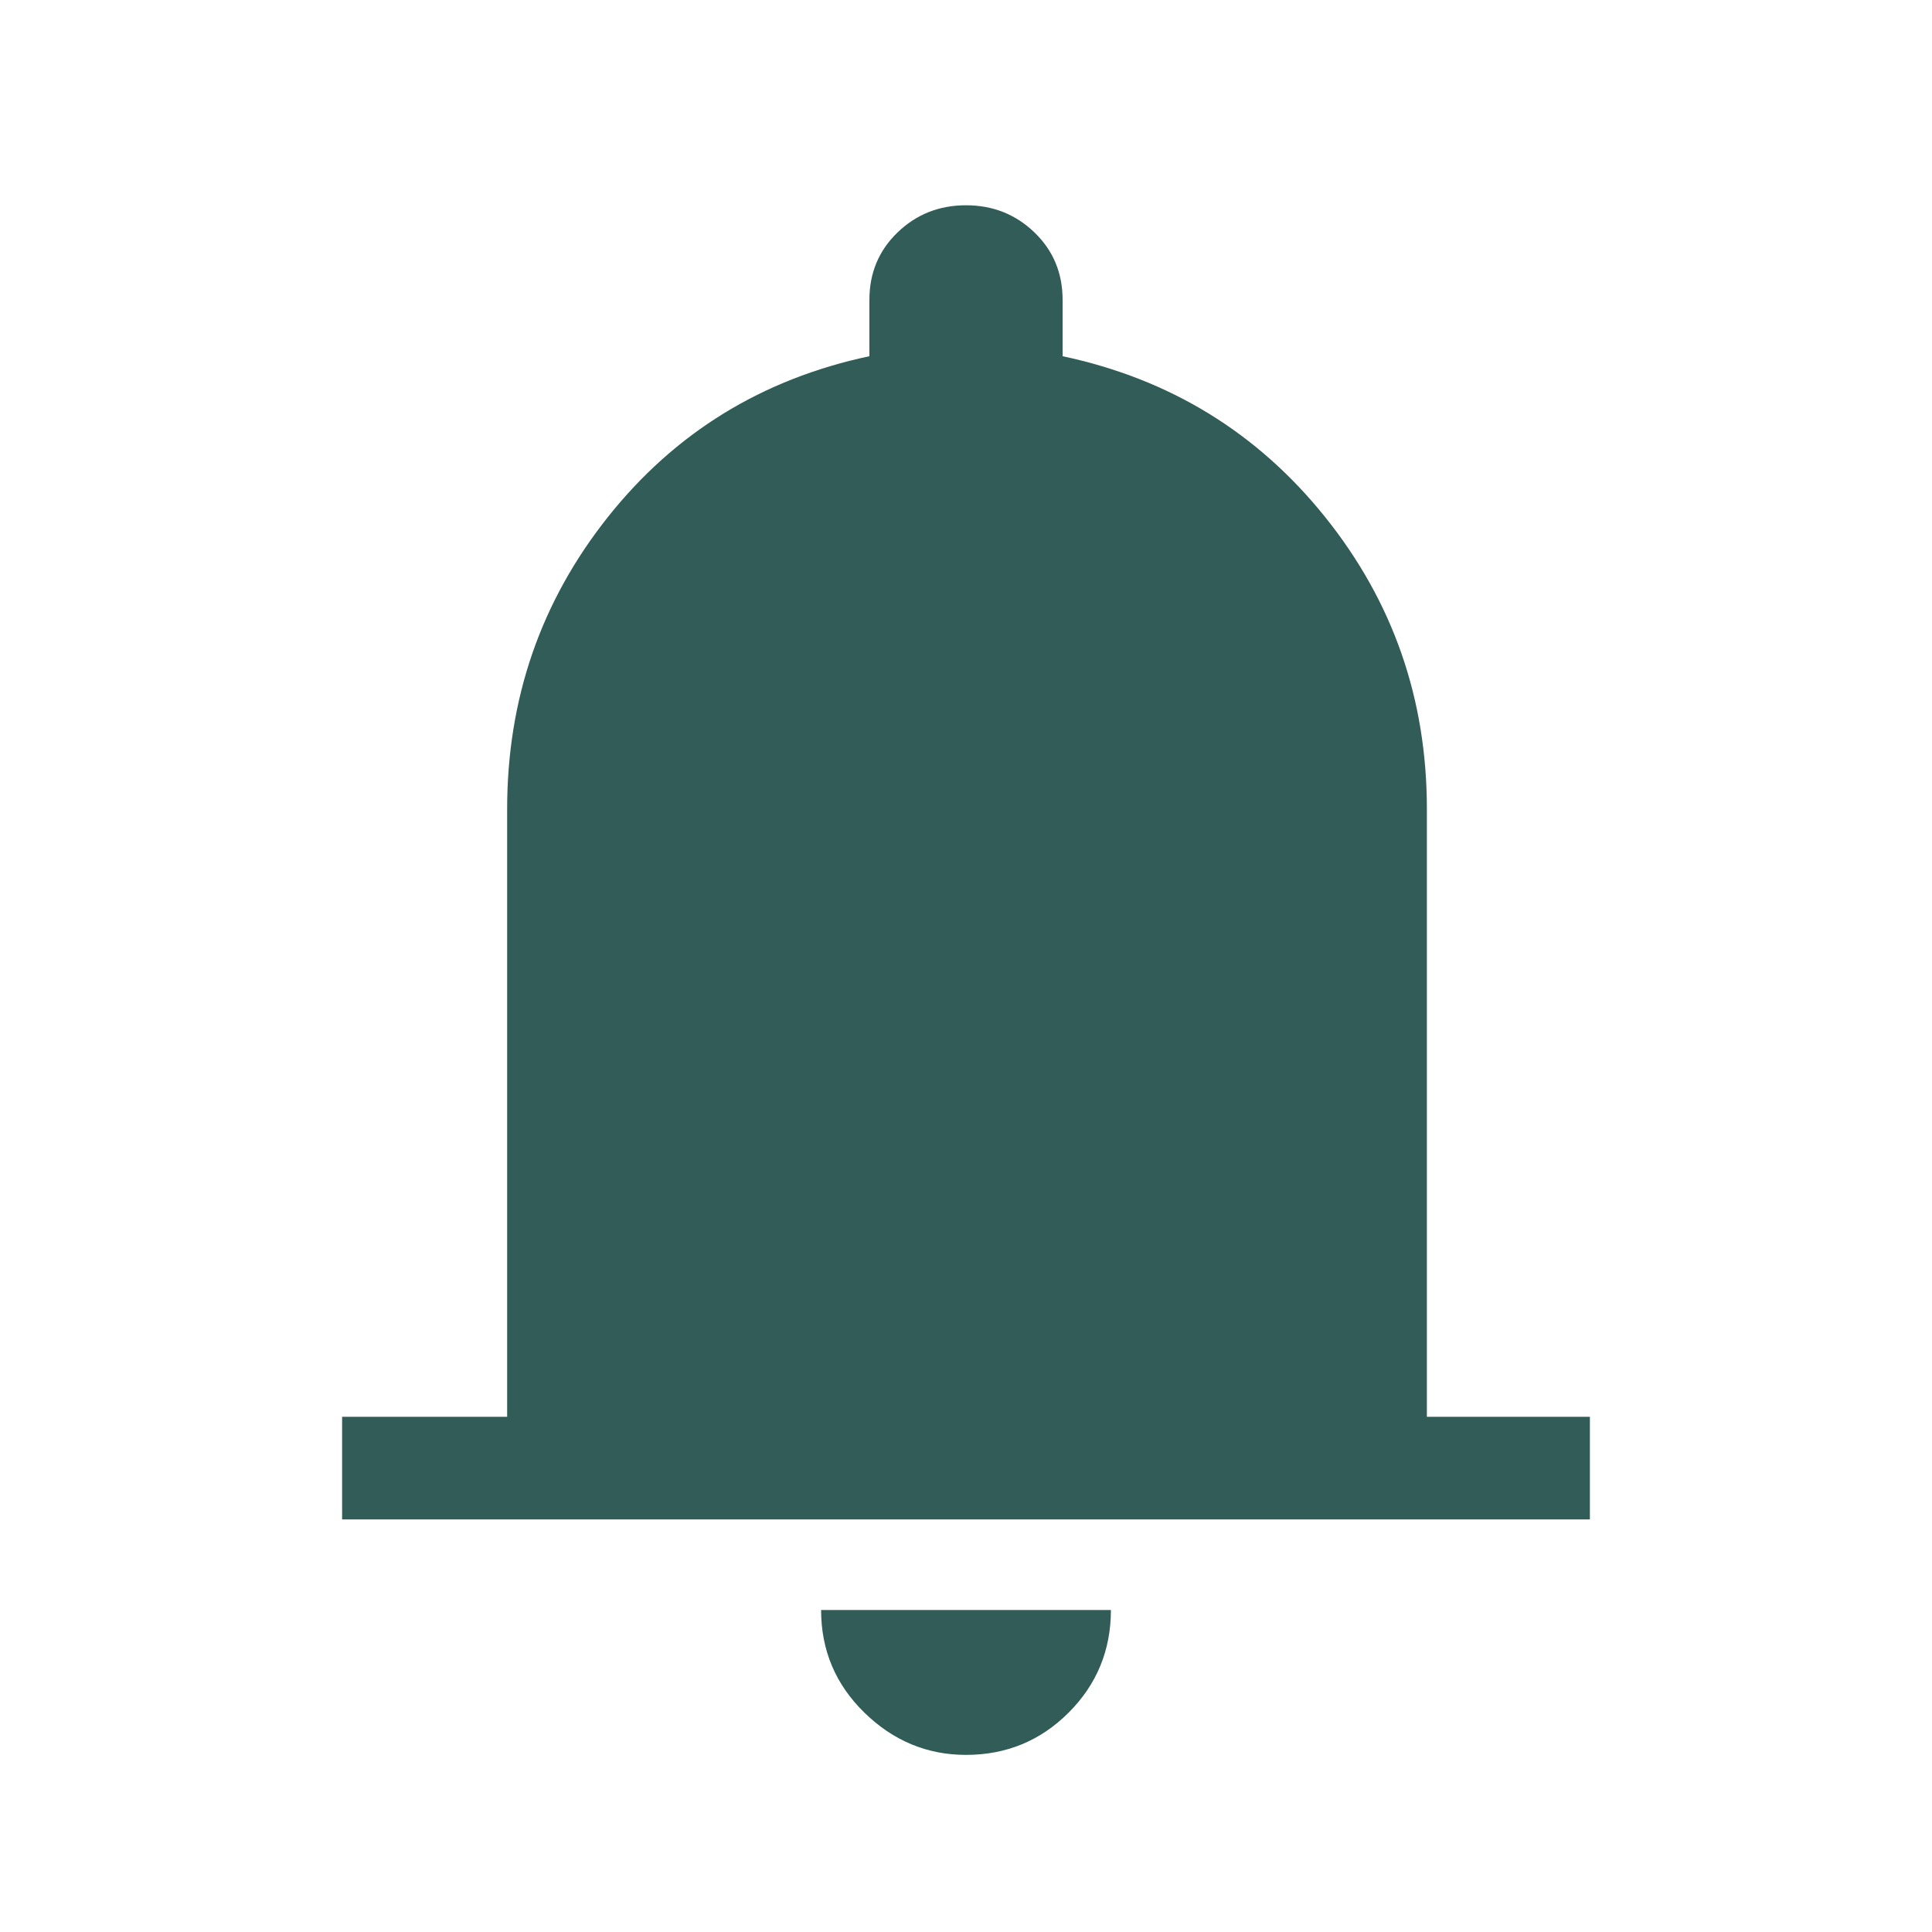
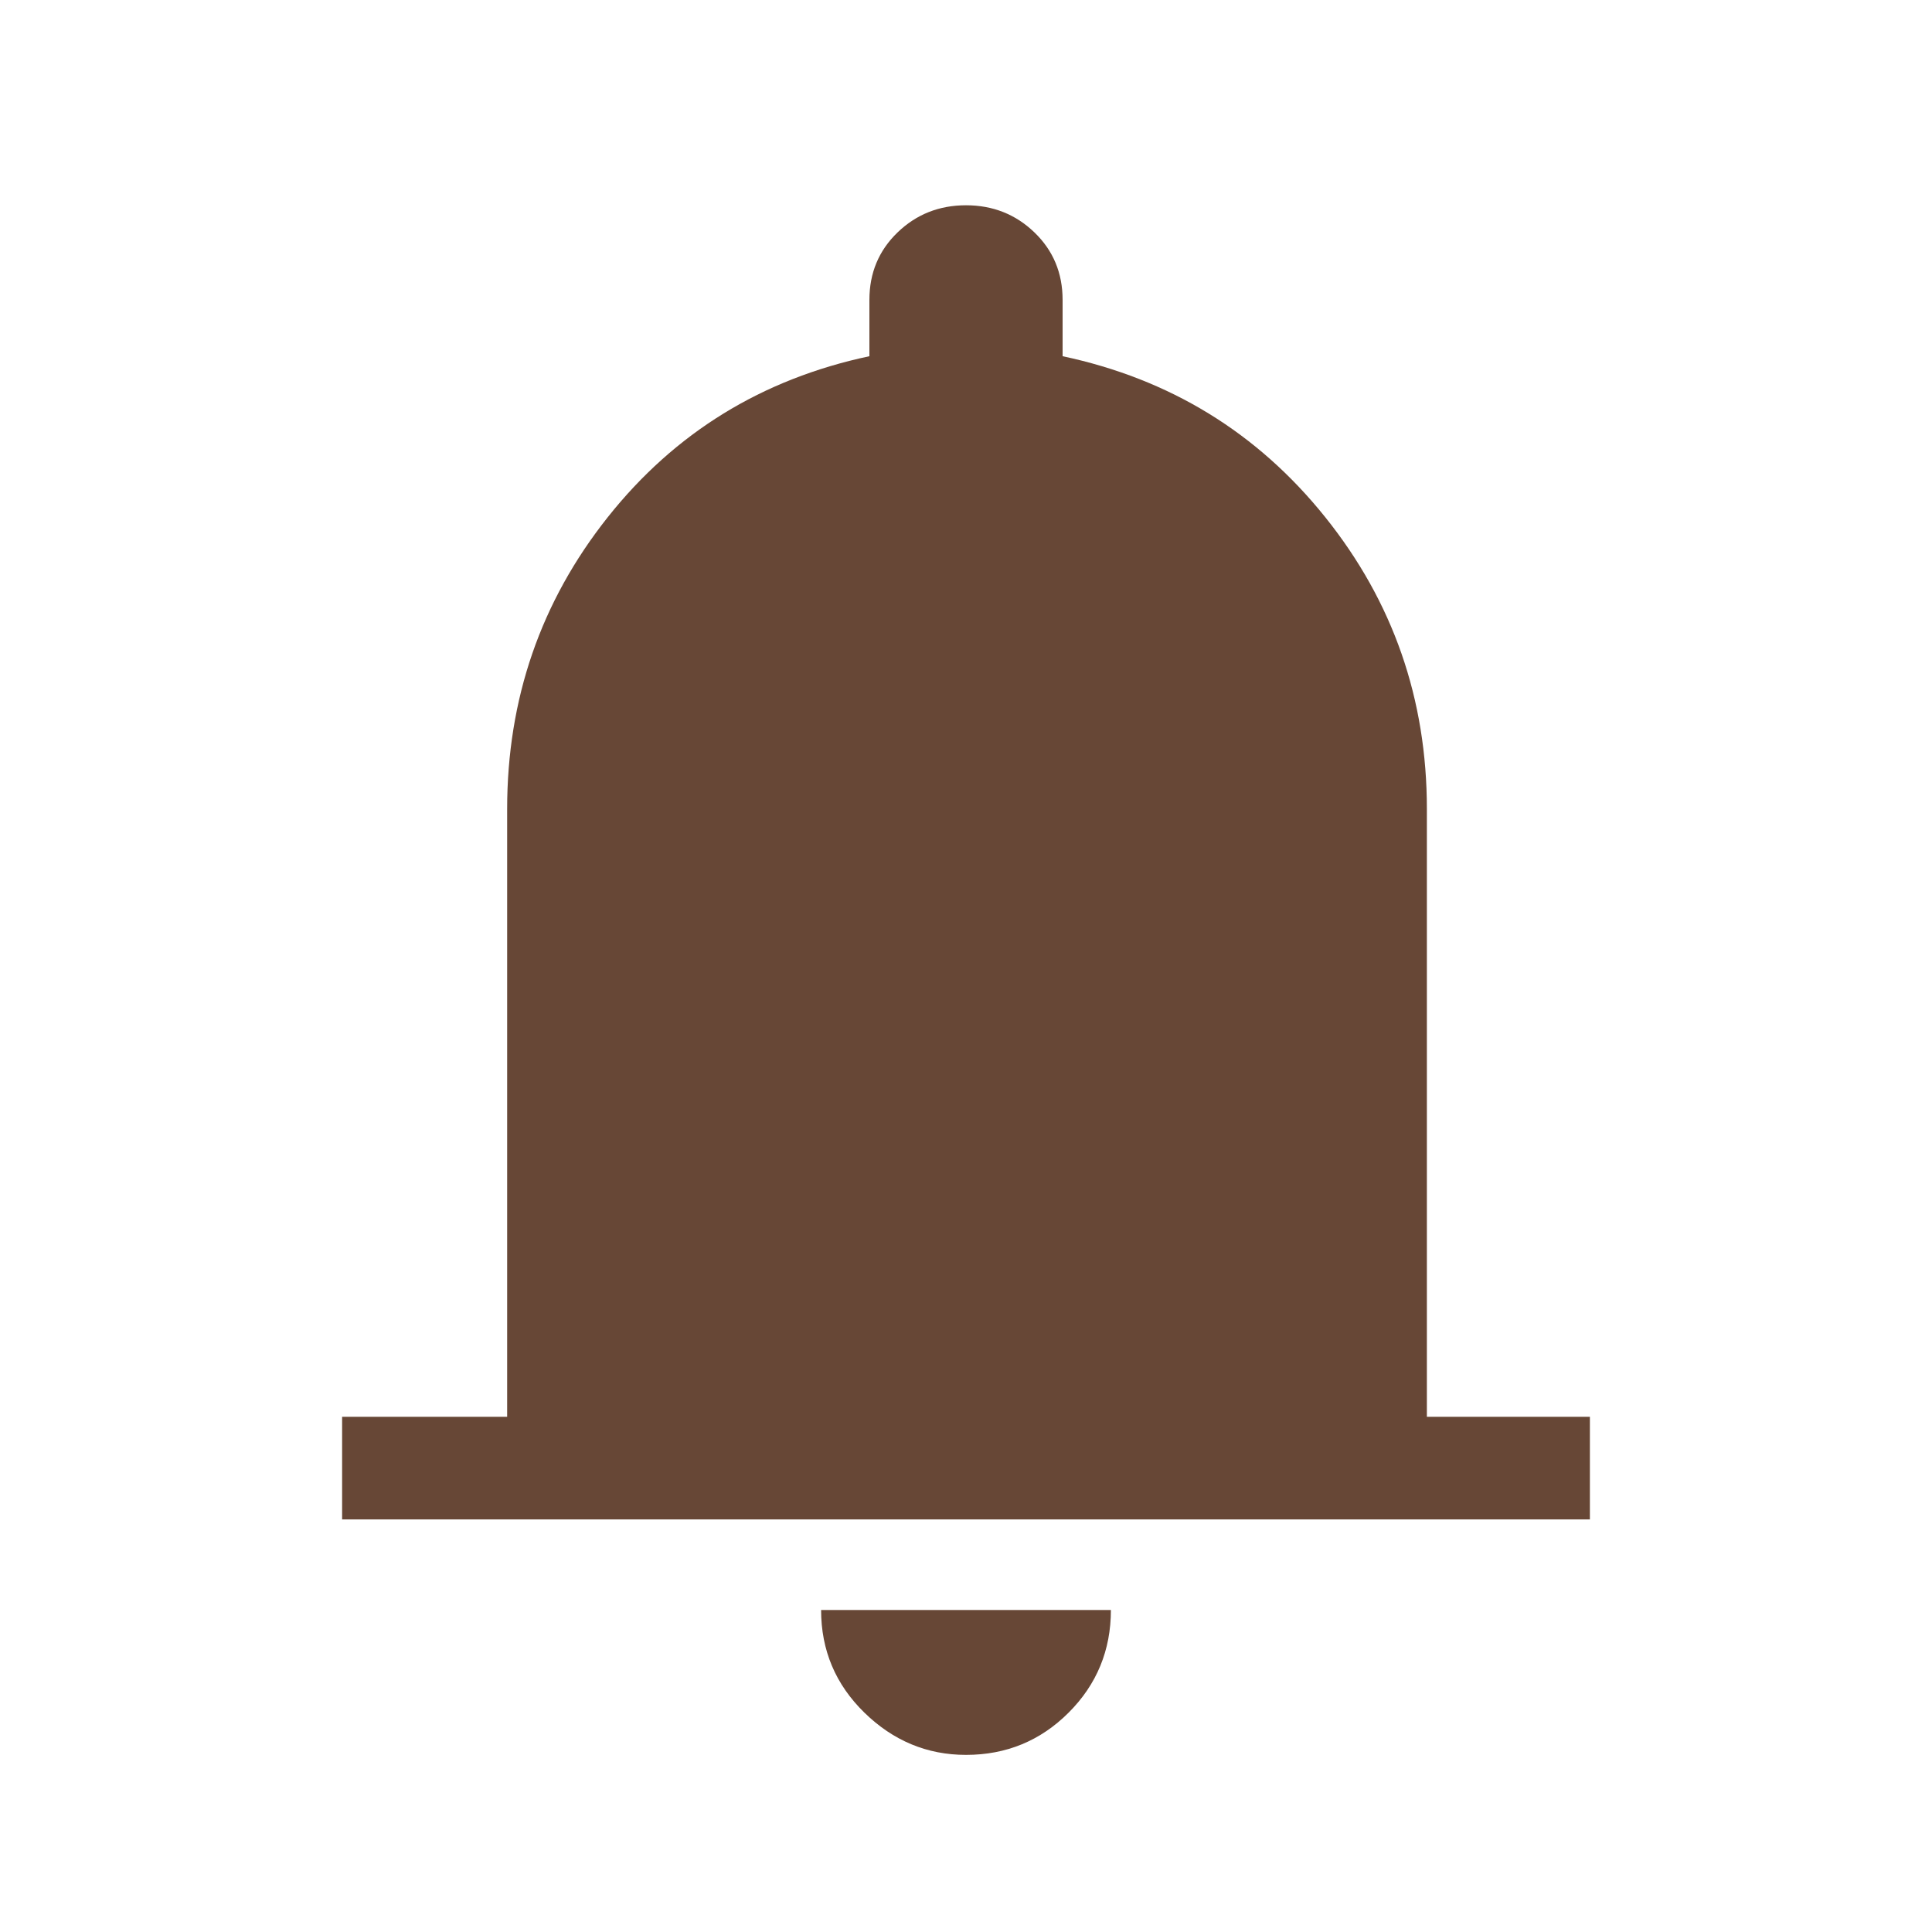
<svg xmlns="http://www.w3.org/2000/svg" width="40" height="40" viewBox="0 0 40 40" fill="none">
  <mask id="mask0_241_150" style="mask-type:alpha" maskUnits="userSpaceOnUse" x="0" y="0" width="40" height="40">
    <rect width="40" height="40" fill="#D9D9D9" />
  </mask>
  <g mask="url(#mask0_241_150)">
-     <path d="M7.083 31.458V29.333H10.5V16.75C10.5 14.472 11.194 12.458 12.583 10.708C13.972 8.958 15.778 7.847 18 7.375V6.208C18 5.653 18.194 5.187 18.583 4.812C18.972 4.437 19.445 4.25 20 4.25C20.555 4.25 21.028 4.437 21.417 4.812C21.806 5.187 22 5.653 22 6.208V7.375C24.222 7.847 26.035 8.958 27.438 10.708C28.841 12.458 29.542 14.472 29.542 16.75V29.333H32.917V31.458H7.083ZM20 36.333C19.195 36.333 18.493 36.041 17.896 35.458C17.299 34.875 17 34.166 17 33.333H23C23 34.166 22.708 34.875 22.125 35.458C21.542 36.041 20.833 36.333 20 36.333Z" fill="#315C57" />
+     <path d="M7.083 31.458V29.333H10.5V16.75C10.5 14.472 11.194 12.458 12.583 10.708C13.972 8.958 15.778 7.847 18 7.375V6.208C18 5.653 18.194 5.187 18.583 4.812C18.972 4.437 19.445 4.25 20 4.25C20.555 4.25 21.028 4.437 21.417 4.812C21.806 5.187 22 5.653 22 6.208V7.375C24.222 7.847 26.035 8.958 27.438 10.708C28.841 12.458 29.542 14.472 29.542 16.75V29.333H32.917V31.458H7.083ZM20 36.333C19.195 36.333 18.493 36.041 17.896 35.458C17.299 34.875 17 34.166 17 33.333H23C23 34.166 22.708 34.875 22.125 35.458C21.542 36.041 20.833 36.333 20 36.333Z" fill="#674736" />
  </g>
</svg>
